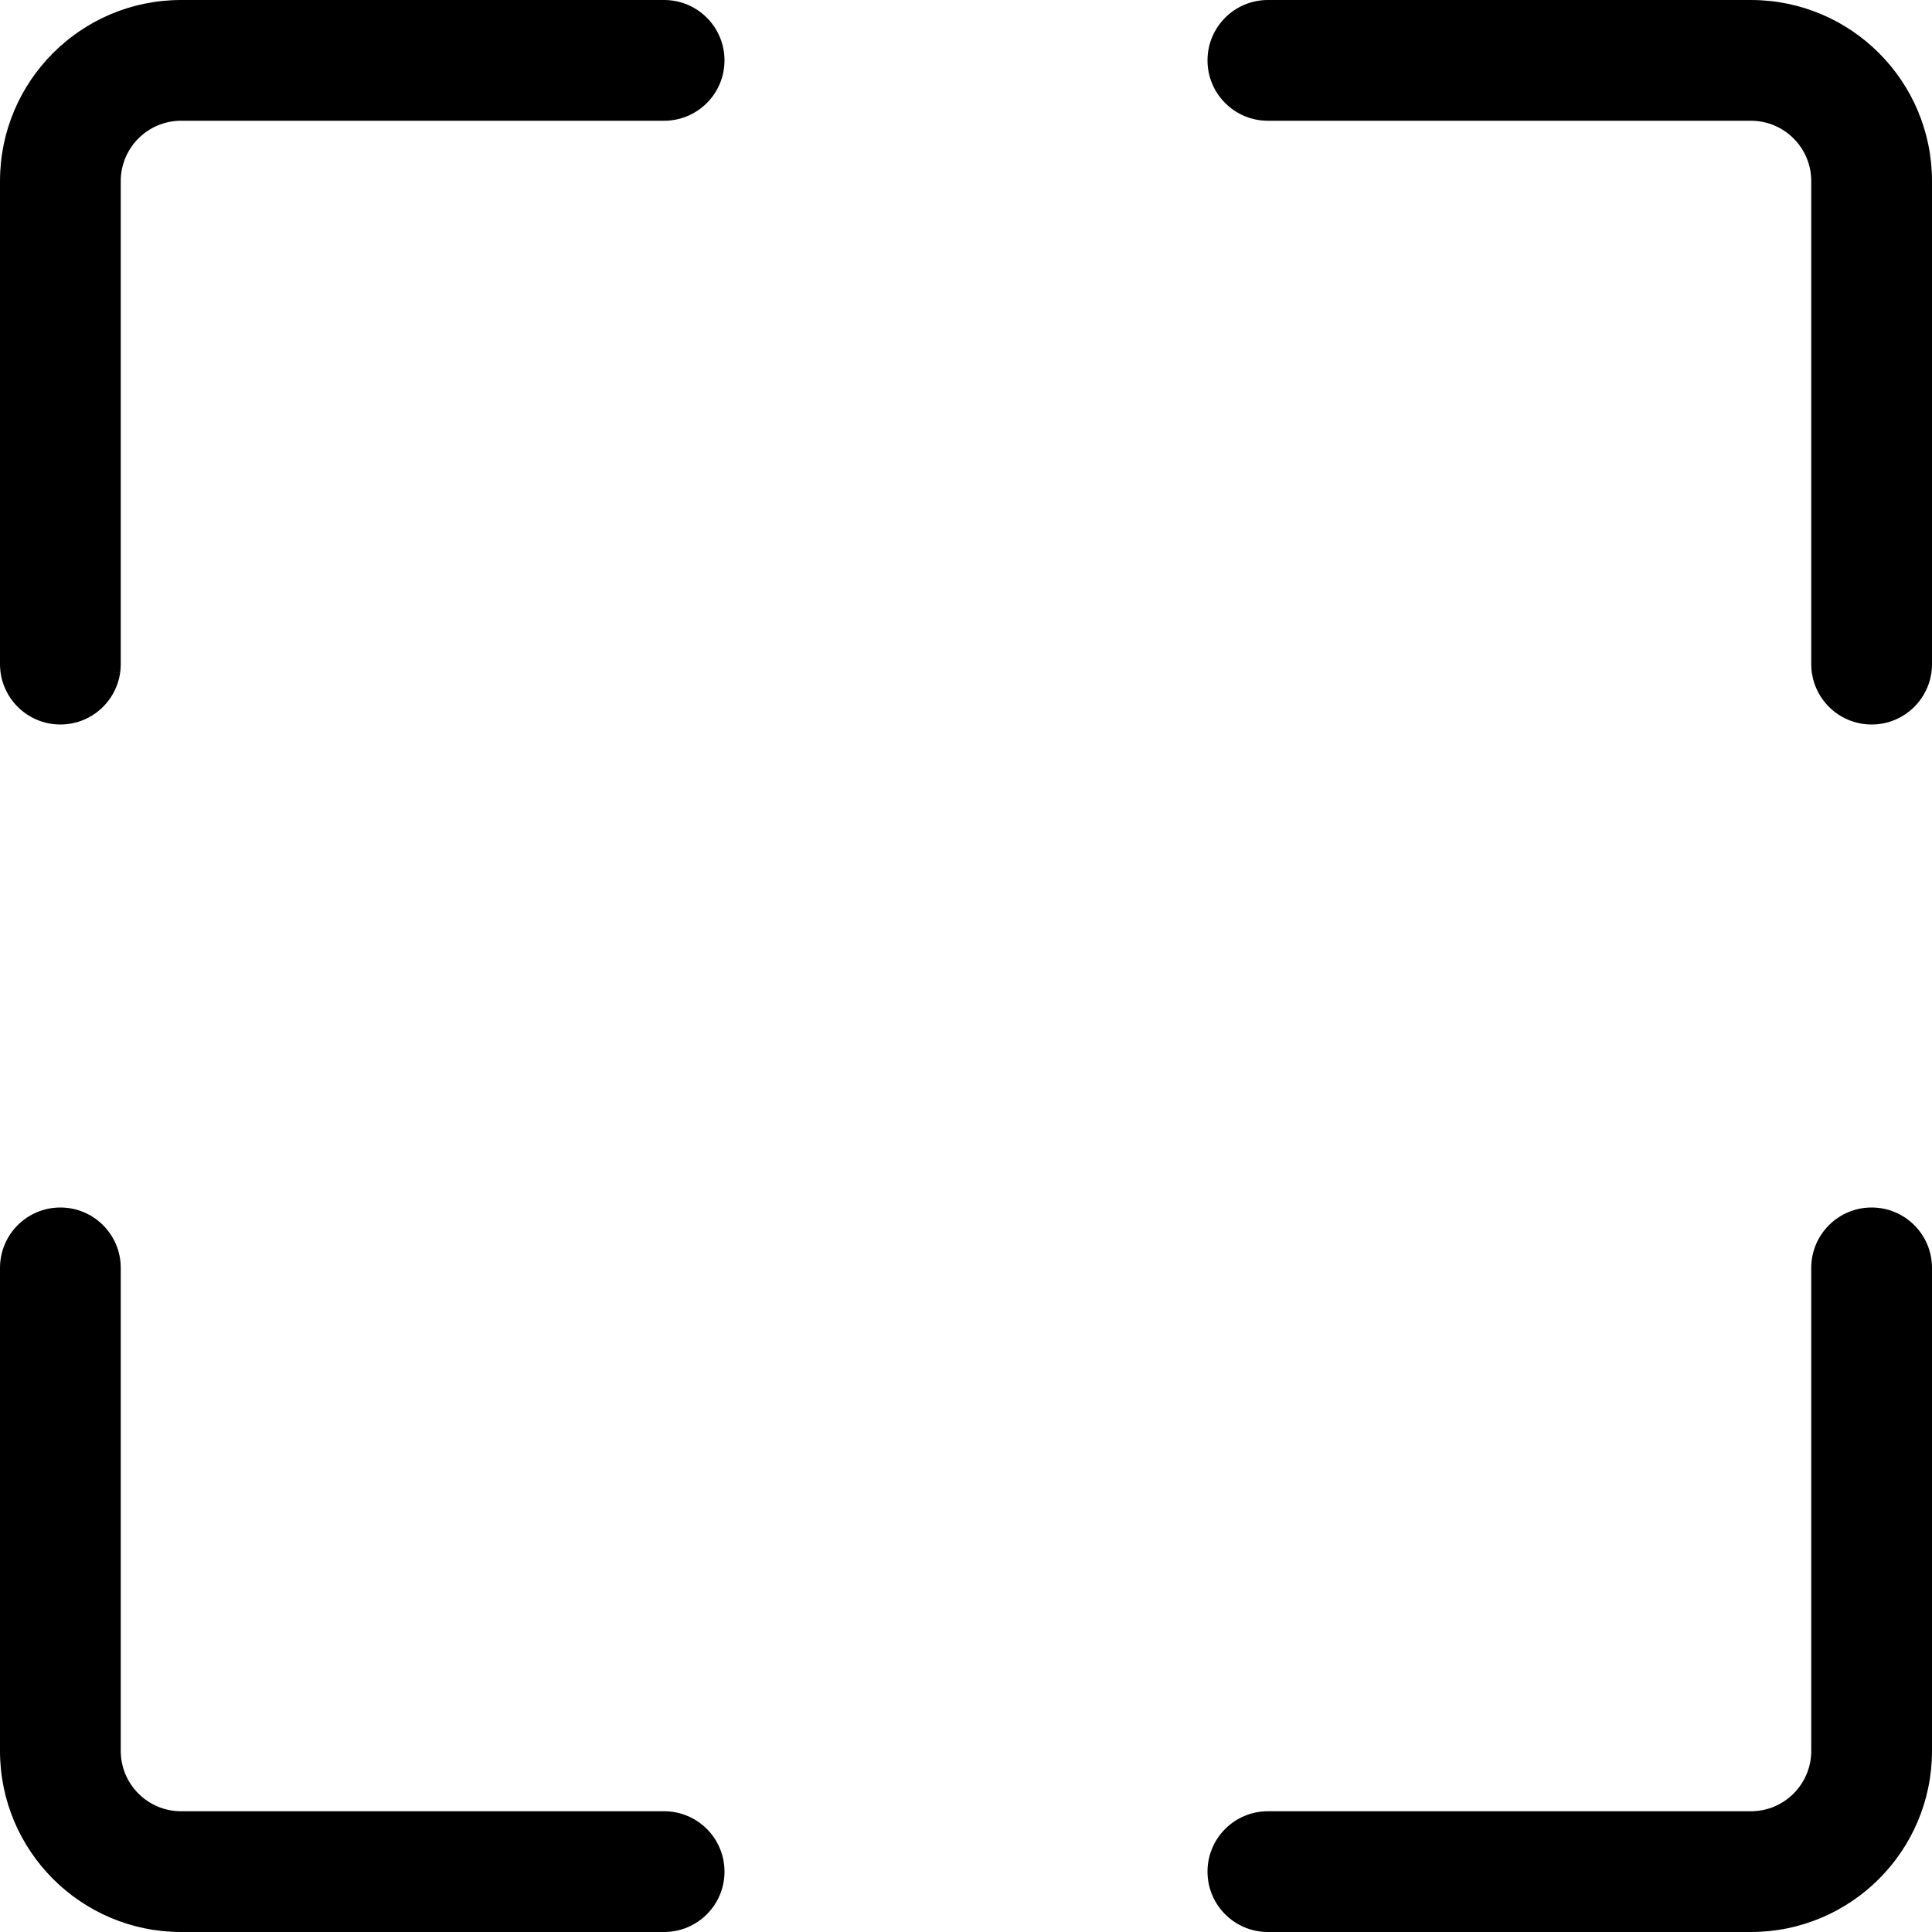
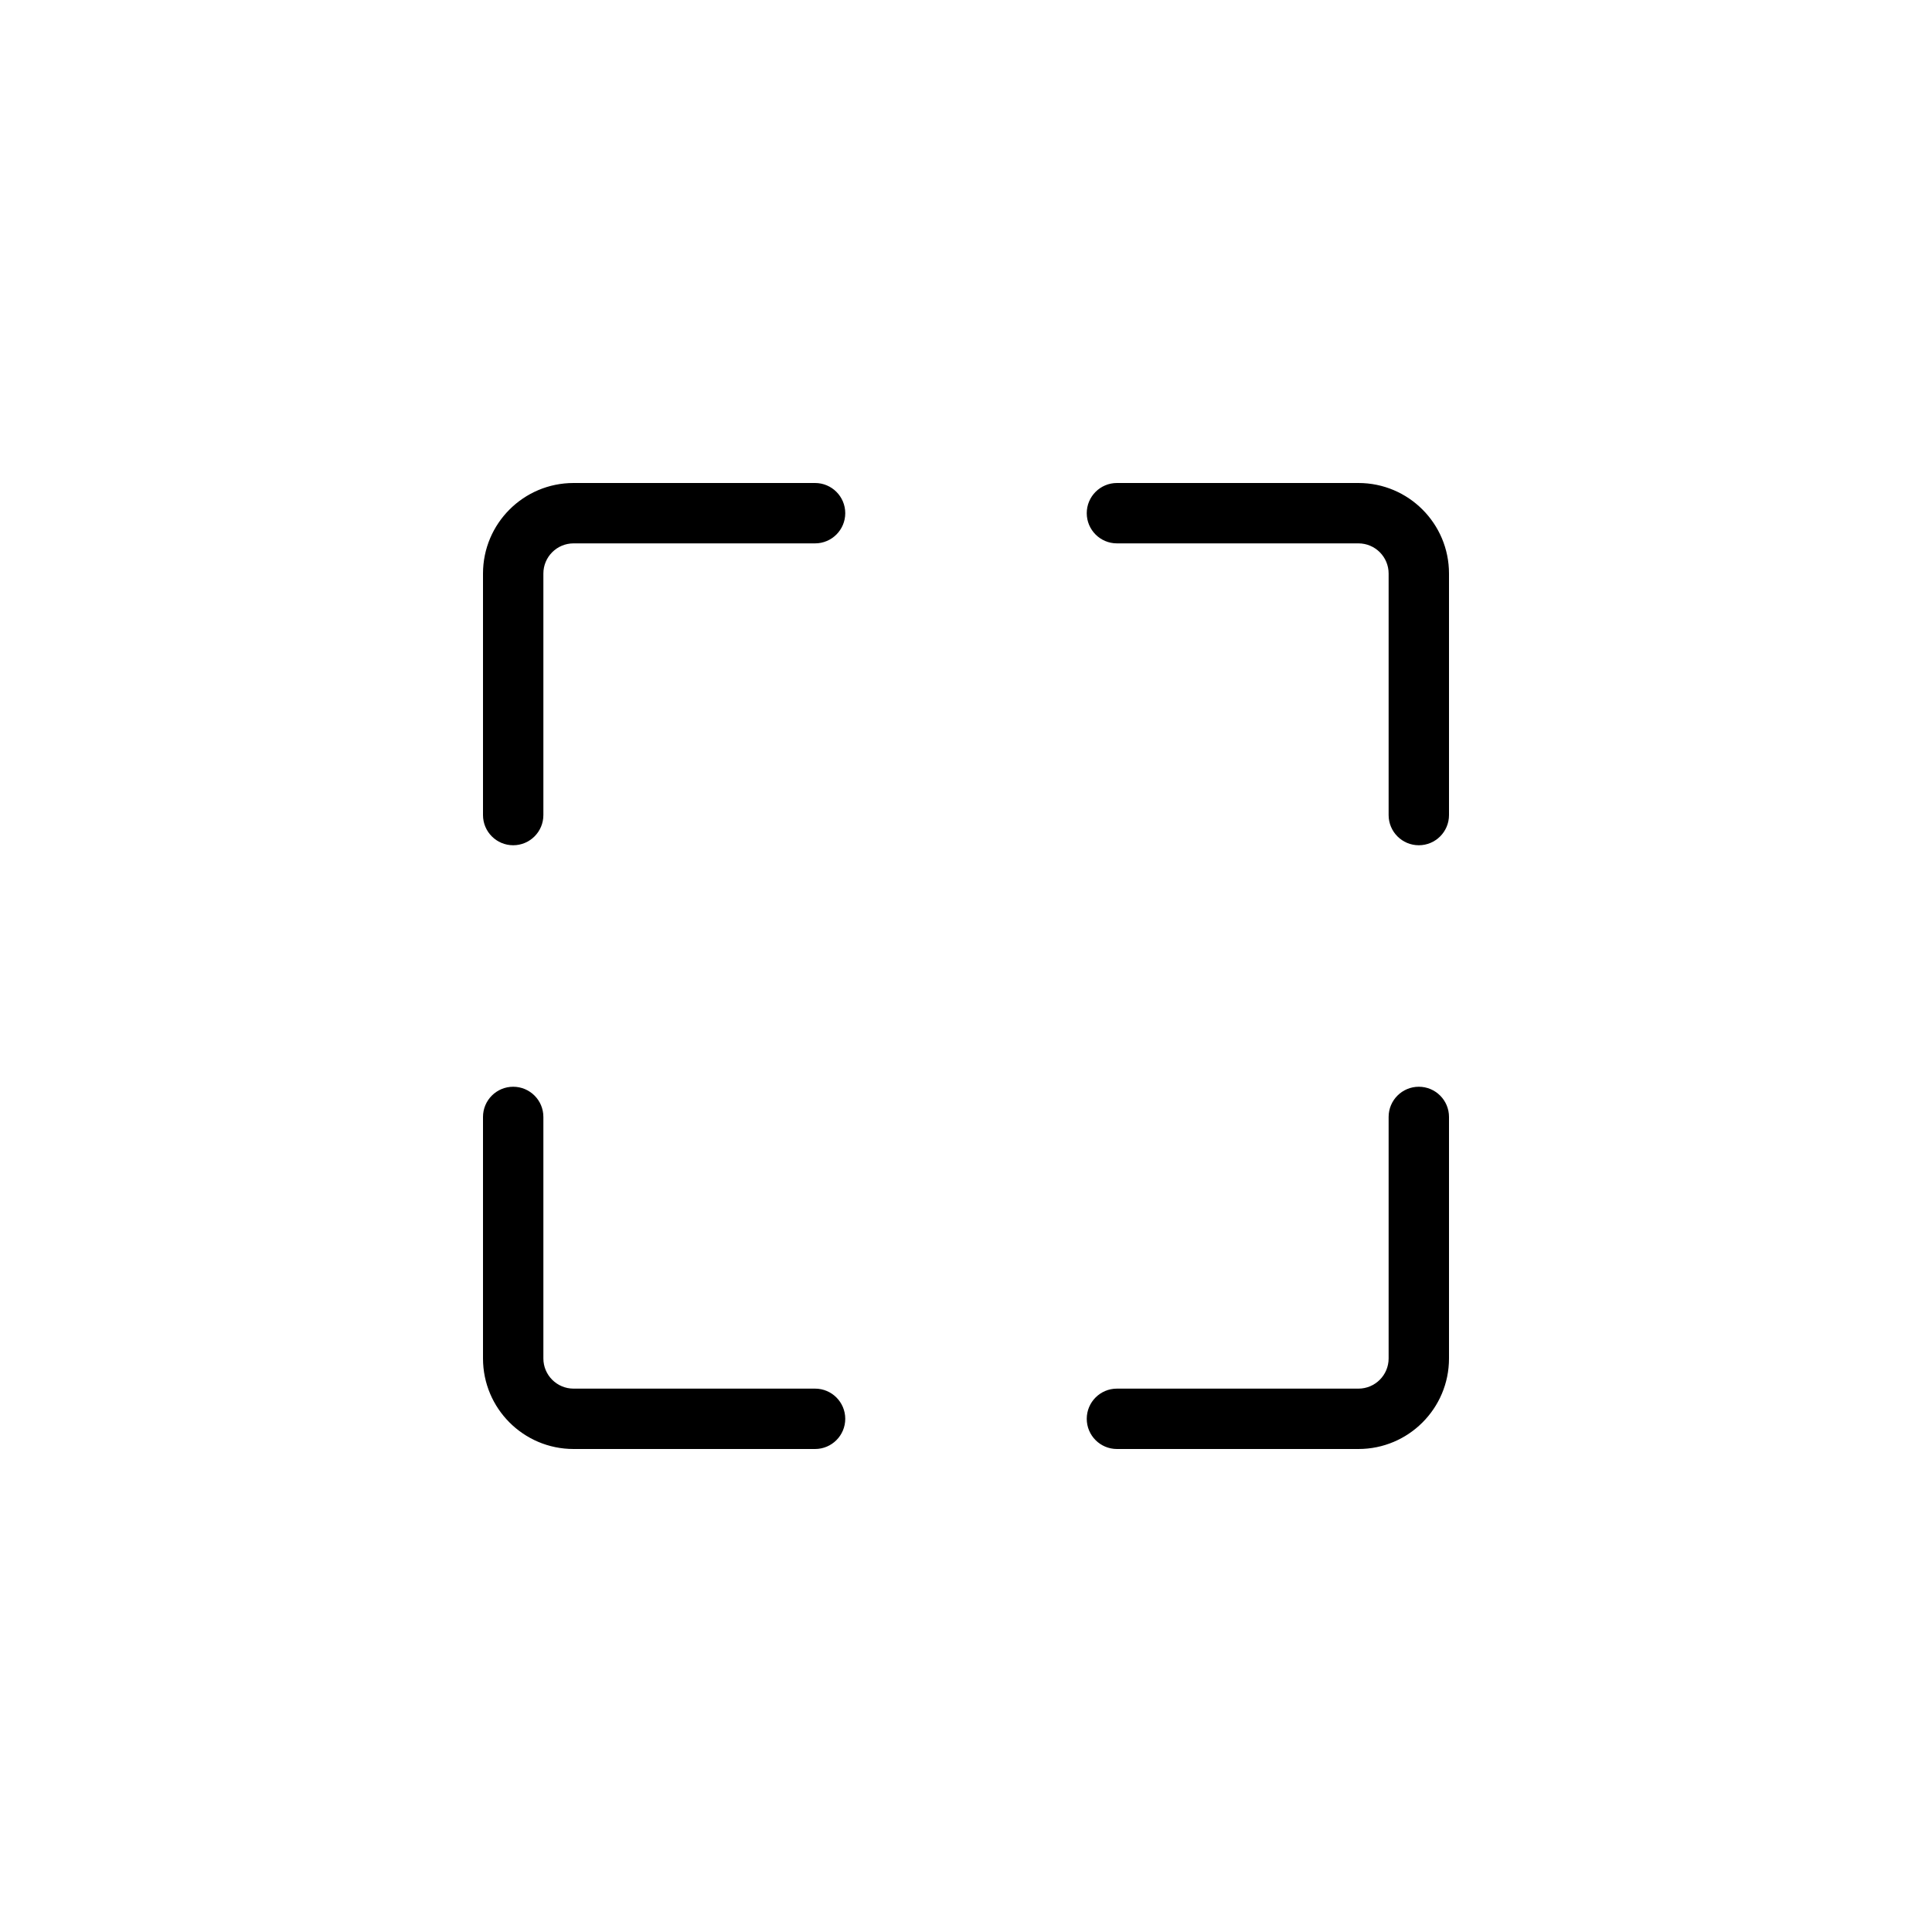
- <svg xmlns="http://www.w3.org/2000/svg" width="16" height="16" fill="currentColor" class="bi bi-fullscreen" viewBox="0 0 16 16">
+ <svg xmlns="http://www.w3.org/2000/svg" width="16" height="16" fill="currentColor" class="bi bi-fullscreen" viewBox="-8 -8 32 32">
  <path d="M1.5 1a.5.5 0 0 0-.5.5v4a.5.5 0 0 1-1 0v-4A1.5 1.5 0 0 1 1.5 0h4a.5.5 0 0 1 0 1h-4zM10 .5a.5.5 0 0 1 .5-.5h4A1.5 1.5 0 0 1 16 1.5v4a.5.5 0 0 1-1 0v-4a.5.5 0 0 0-.5-.5h-4a.5.5 0 0 1-.5-.5zM.5 10a.5.5 0 0 1 .5.5v4a.5.5 0 0 0 .5.5h4a.5.5 0 0 1 0 1h-4A1.5 1.5 0 0 1 0 14.5v-4a.5.5 0 0 1 .5-.5zm15 0a.5.5 0 0 1 .5.5v4a1.5 1.5 0 0 1-1.5 1.5h-4a.5.5 0 0 1 0-1h4a.5.5 0 0 0 .5-.5v-4a.5.5 0 0 1 .5-.5z" />
</svg>
